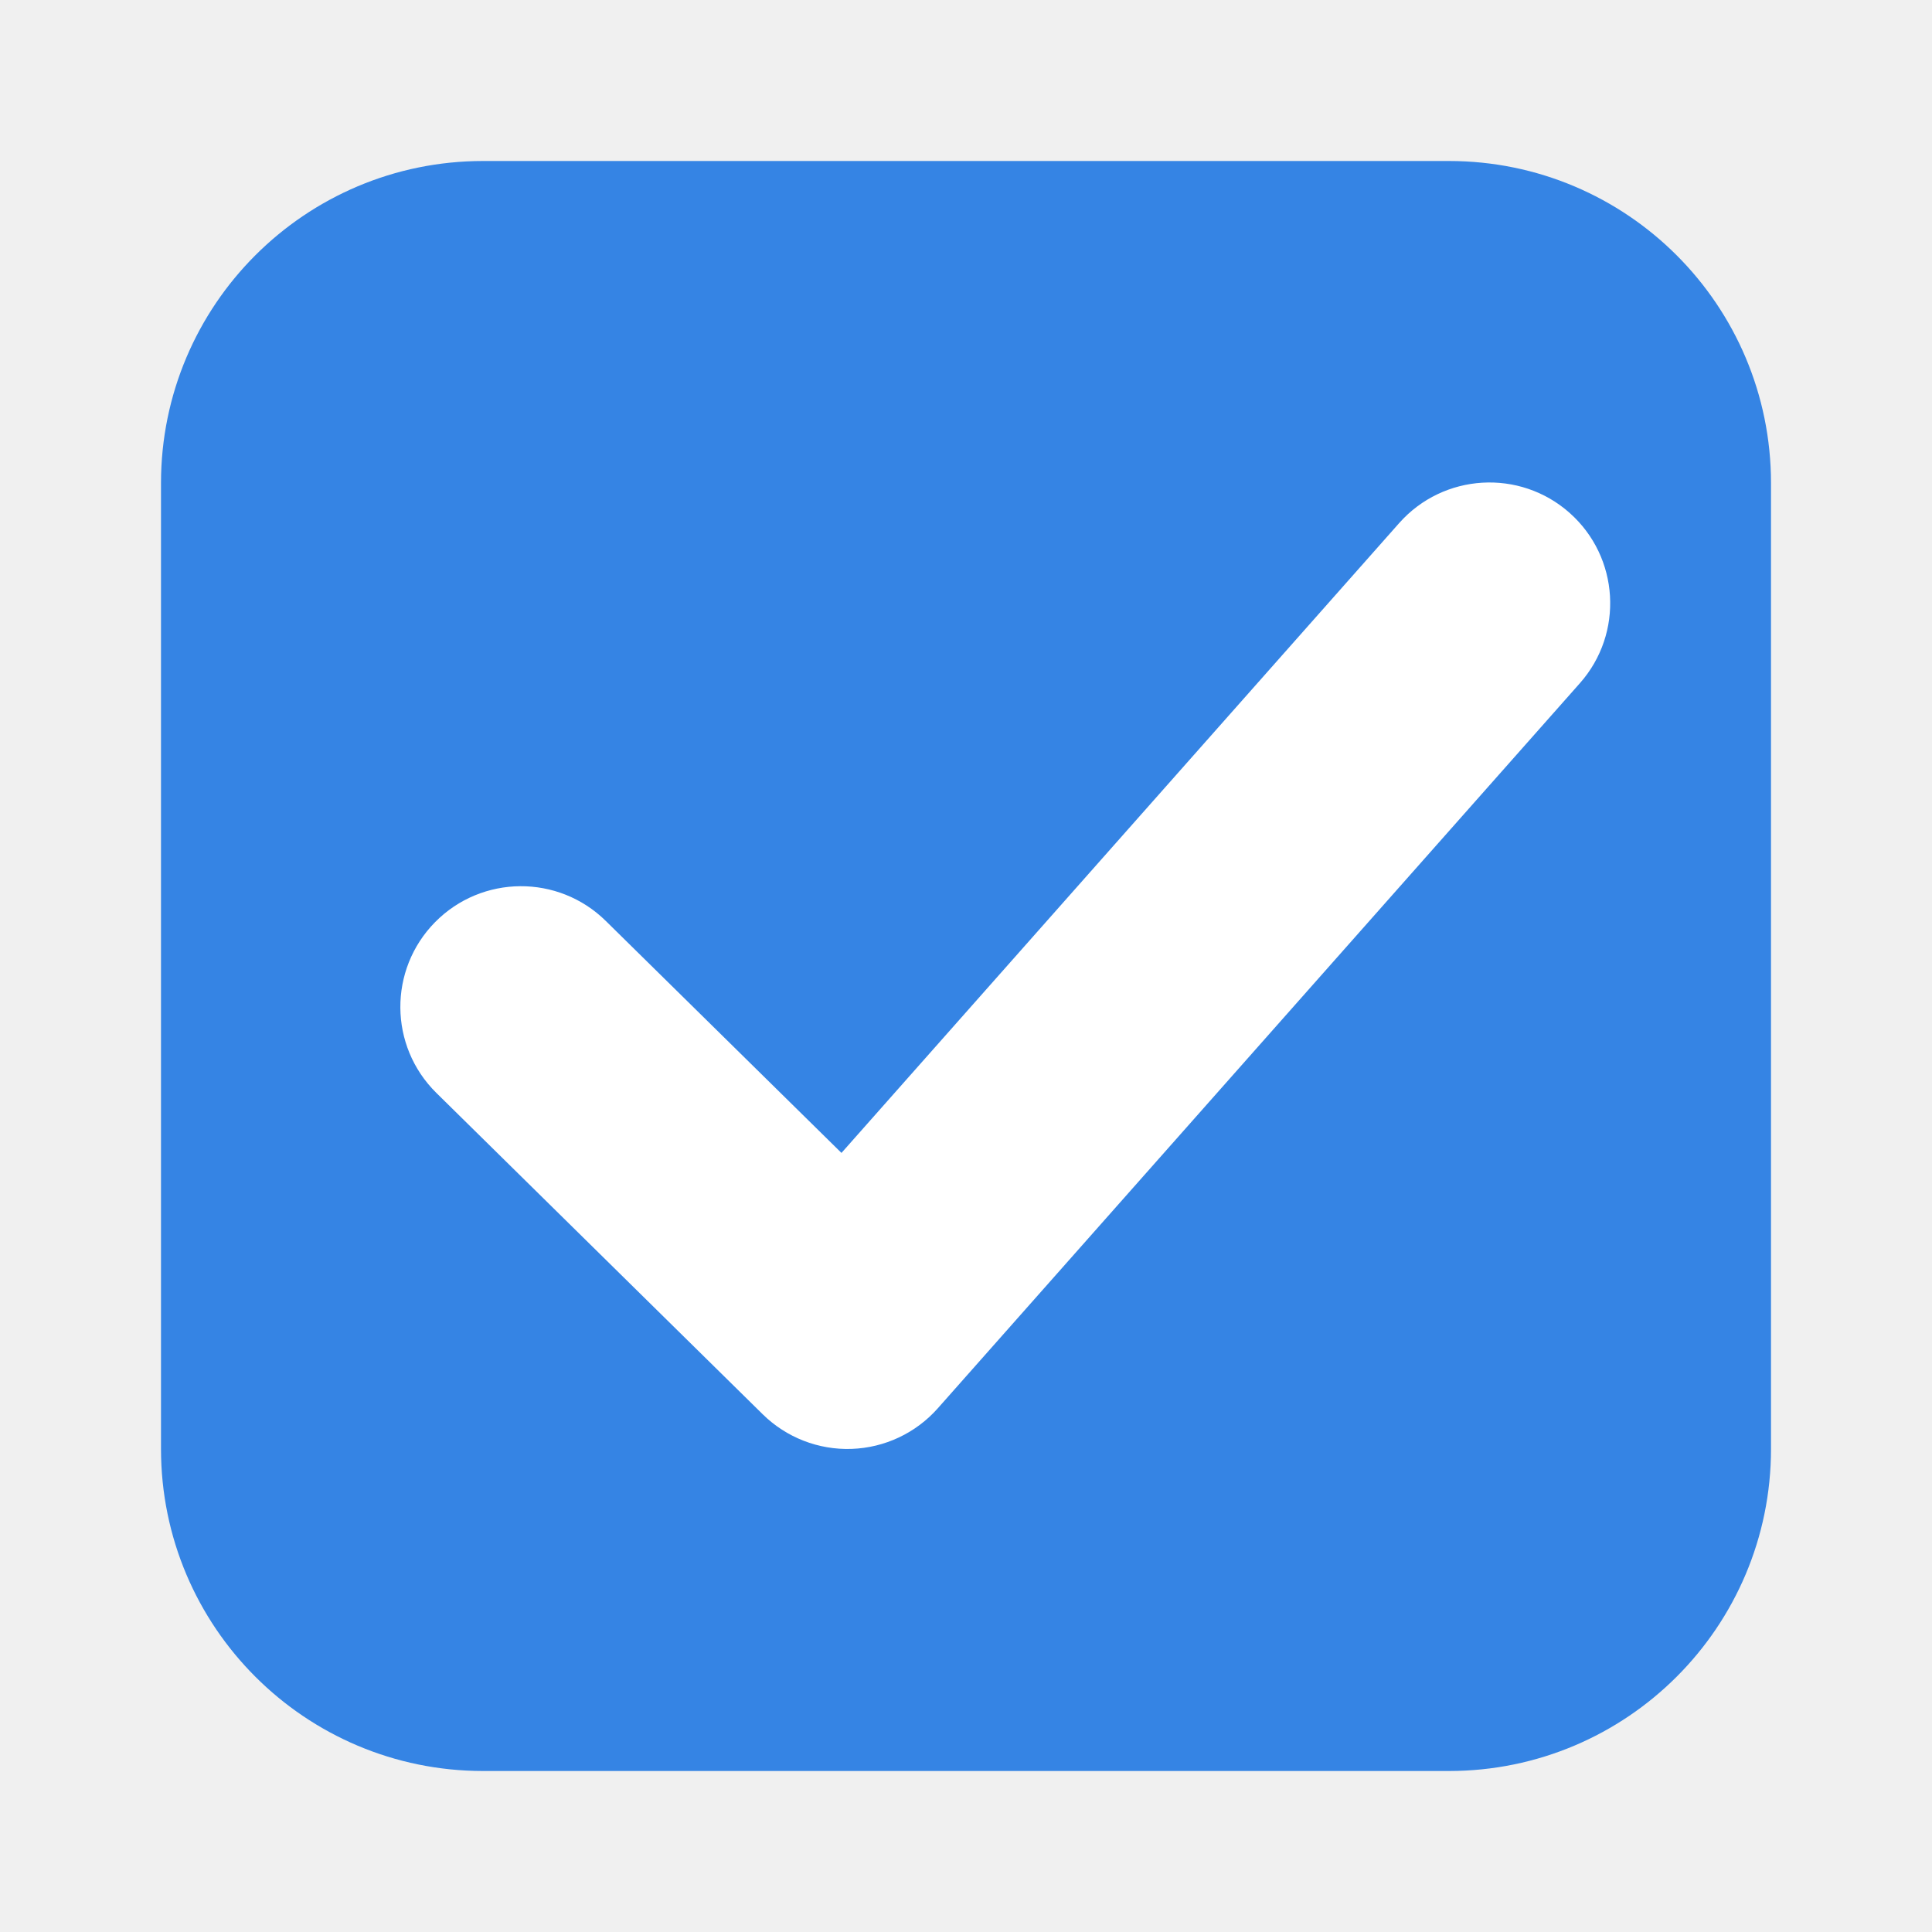
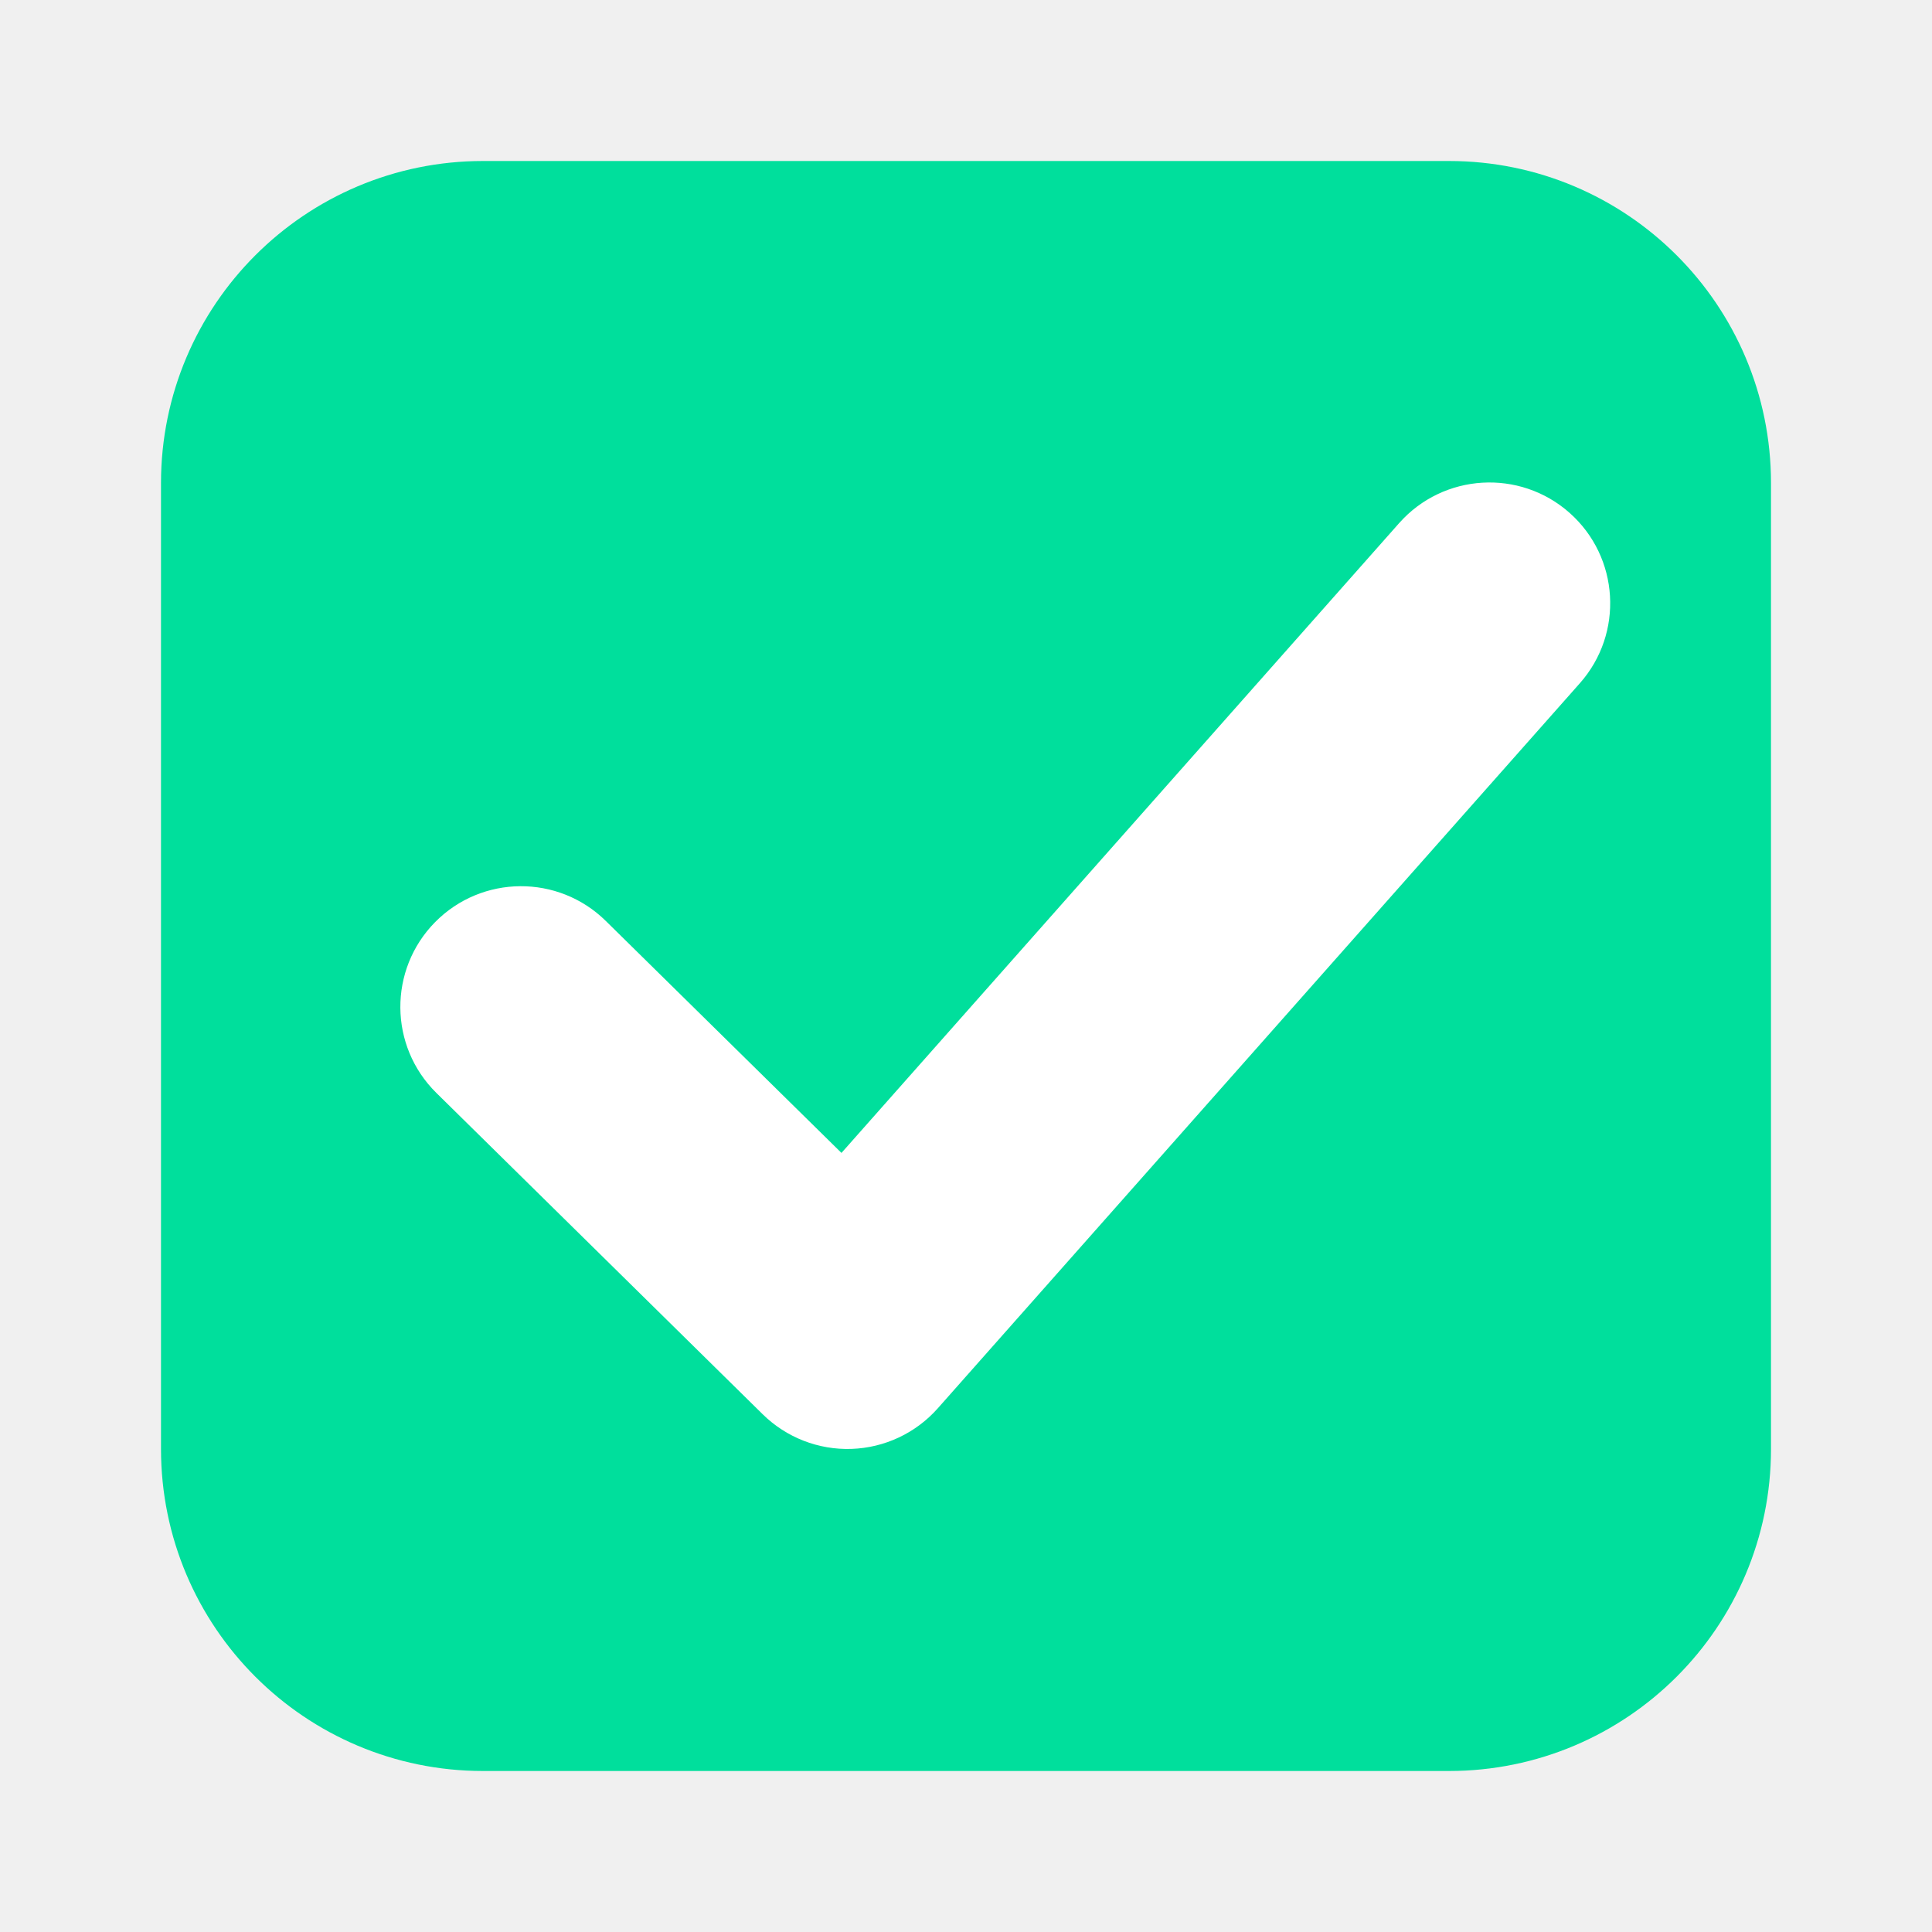
- <svg xmlns="http://www.w3.org/2000/svg" width="24" height="24">
-   <defs>
+ <svg xmlns="http://www.w3.org/2000/svg" width="24" height="24" version="1.1" id="svg8">
+   <defs id="defs8">
    <linearGradient id="b">
-       <stop offset="0" style="stop-color:#515151;stop-opacity:1" />
-       <stop offset="1" style="stop-color:#292929;stop-opacity:1" />
+       <stop offset="0" style="stop-color:#515151;stop-opacity:1" id="stop1" />
+       <stop offset="1" style="stop-color:#292929;stop-opacity:1" id="stop2" />
    </linearGradient>
    <linearGradient id="a">
-       <stop style="stop-color:#0b2e52;stop-opacity:1" offset="0" />
-       <stop style="stop-color:#1862af;stop-opacity:1" offset="1" />
+       <stop style="stop-color:#0b2e52;stop-opacity:1" offset="0" id="stop3" />
+       <stop style="stop-color:#1862af;stop-opacity:1" offset="1" id="stop4" />
    </linearGradient>
    <linearGradient id="c">
-       <stop style="stop-color:#333;stop-opacity:1" offset="0" />
-       <stop style="stop-color:#292929;stop-opacity:1" offset="1" />
+       <stop style="stop-color:#333;stop-opacity:1" offset="0" id="stop5" />
+       <stop style="stop-color:#292929;stop-opacity:1" offset="1" id="stop6" />
    </linearGradient>
    <linearGradient id="d">
-       <stop style="stop-color:#16191a;stop-opacity:1" offset="0" />
-       <stop style="stop-color:#2b3133;stop-opacity:1" offset="1" />
+       <stop style="stop-color:#16191a;stop-opacity:1" offset="0" id="stop7" />
+       <stop style="stop-color:#2b3133;stop-opacity:1" offset="1" id="stop8" />
    </linearGradient>
  </defs>
-   <g transform="translate(-342.5 -521.362)">
-     <rect rx="3" y="524.362" x="345.5" height="18" width="18" style="color:#000;display:inline;overflow:visible;visibility:visible;fill:#3584e4;fill-opacity:1;stroke:#3584e4;stroke-width:2;stroke-linecap:butt;stroke-linejoin:round;stroke-miterlimit:4;stroke-dasharray:none;stroke-dashoffset:0;stroke-opacity:1;marker:none;enable-background:accumulate" ry="3" />
-     <path style="color:#000;fill:#fff;stroke-linecap:round;stroke-linejoin:round;-inkscape-stroke:none" d="M361.998 527.733a1.5 1.5 0 0 0-2.117.127l-6.928 7.824-2.928-2.882a1.5 1.5 0 0 0-2.12.015 1.5 1.5 0 0 0 .015 2.121l4.055 3.993a1.5 1.5 0 0 0 2.175-.075l7.975-9.006a1.5 1.5 0 0 0-.127-2.117z" />
+   <g transform="translate(-342.5 -521.362)" id="g8">
+     <rect rx="3" y="524.362" x="345.5" height="18" width="18" style="color:#000;display:inline;overflow:visible;visibility:visible;fill:#00df9c;fill-opacity:1;stroke:#00df9c;stroke-width:2;stroke-linecap:butt;stroke-linejoin:round;stroke-miterlimit:4;stroke-dasharray:none;stroke-dashoffset:0;stroke-opacity:1;marker:none;enable-background:accumulate" ry="3" id="rect8" />
+     <path style="color:#000;fill:#fff;stroke-linecap:round;stroke-linejoin:round;-inkscape-stroke:none" d="M361.998 527.733a1.5 1.5 0 0 0-2.117.127l-6.928 7.824-2.928-2.882a1.5 1.5 0 0 0-2.12.015 1.5 1.5 0 0 0 .015 2.121l4.055 3.993a1.5 1.5 0 0 0 2.175-.075l7.975-9.006a1.5 1.5 0 0 0-.127-2.117z" id="path8" />
  </g>
</svg>
